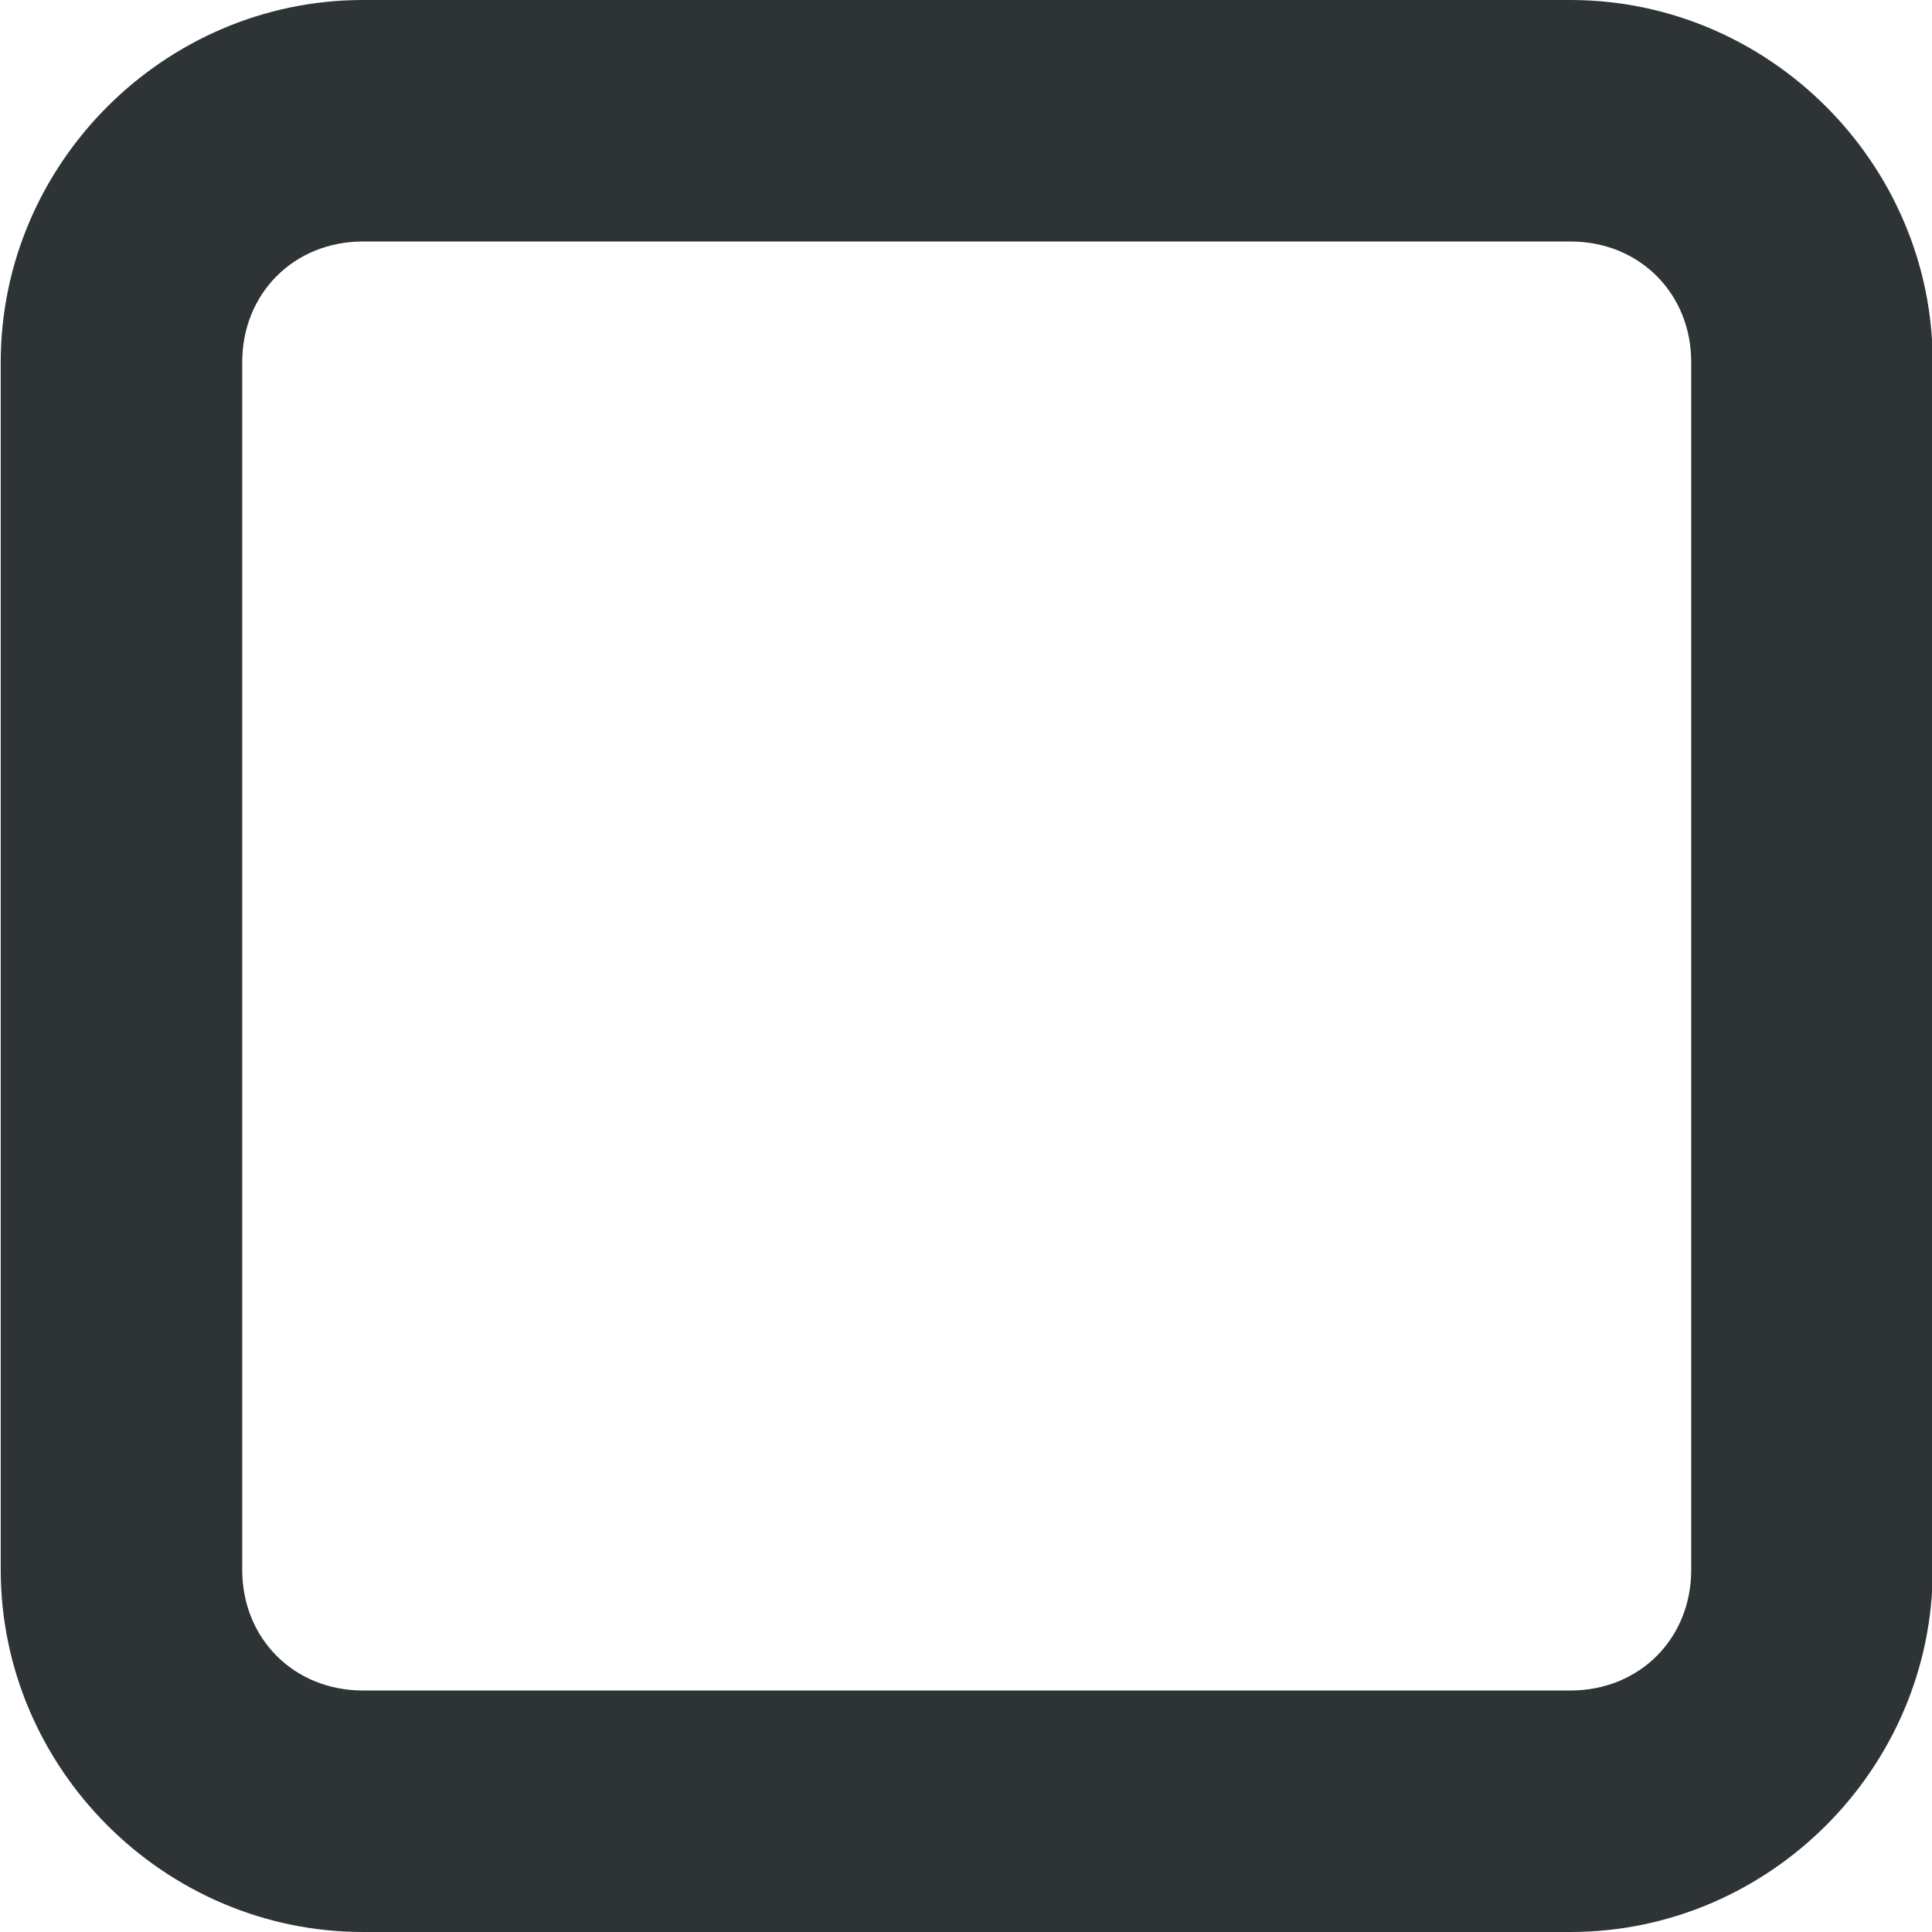
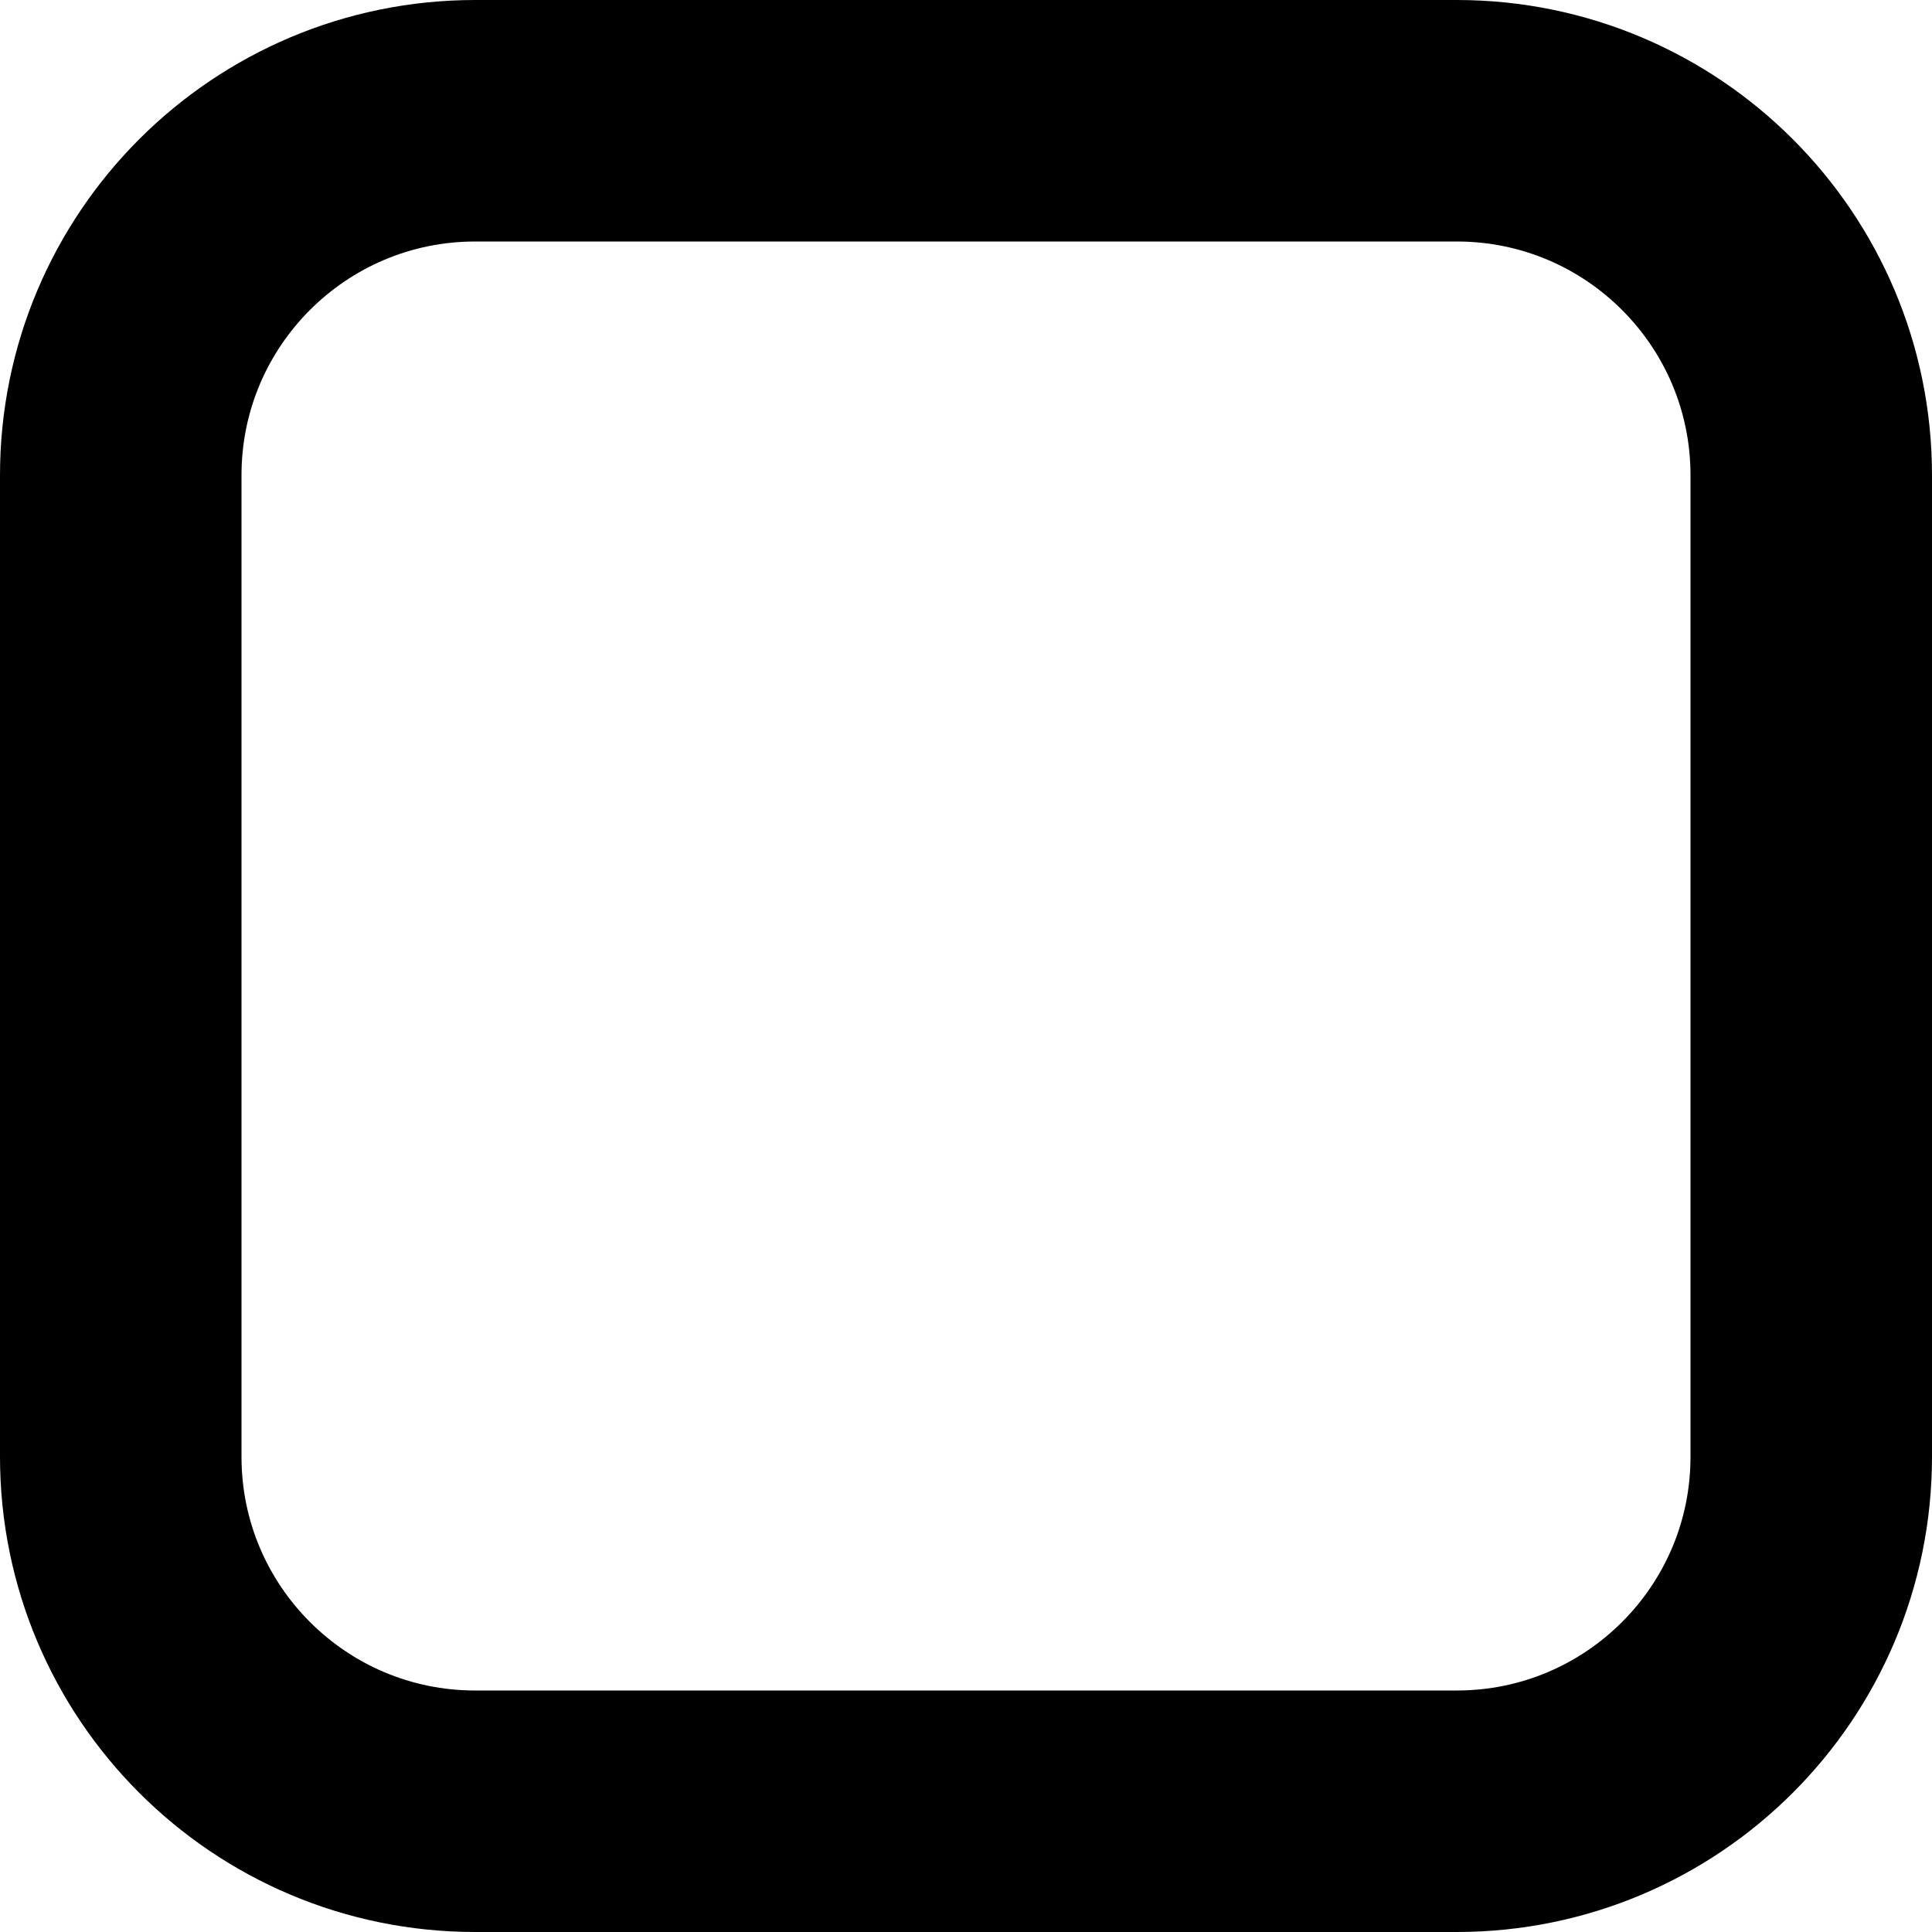
- <svg xmlns="http://www.w3.org/2000/svg" width="16" height="16">
-   <path d="M3.006 0c-1.645 0-3 1.355-3 3v10c0 1.645 1.355 3 3 3h10c1.645 0 3-1.355 3-3V3c0-1.645-1.355-3-3-3zm0 2h10c.571 0 1 .429 1 1v10c0 .571-.429 1-1 1h-10c-.571 0-1-.429-1-1V3c0-.571.429-1 1-1z" style="fill:#2e3436;fill-opacity:1" />
+ <svg xmlns="http://www.w3.org/2000/svg" xmlns:ns1="https://www.gtk.org/grappa" width="16" height="16" ns1:version="1" ns1:state="0" ns1:keywords="adw-tab-counter">
+   <defs id="defs1" fill="url(&quot;#gpa:foreground&quot;) rgb(0,0,0)" stroke="none" class="foreground foreground-fill" ns1:states="none" ns1:animation-repeat="0" ns1:animation-segment="0" ns1:fill="foreground">
+     </defs>
+   <rect id="counter" fill="none" stroke="url(&quot;#gpa:foreground&quot;) rgb(0,0,0)" stroke-opacity="1" stroke-width="2" stroke-linecap="round" stroke-linejoin="round" stroke-miterlimit="4" stroke-dashoffset="22.559" x="1" y="1" width="14" height="14" rx="2.936" ry="2.936" class="transparent-fill foreground-stroke" ns1:stroke-width="0.5 2 3" ns1:stroke="foreground" ns1:fill="none">
+     </rect>
</svg>
